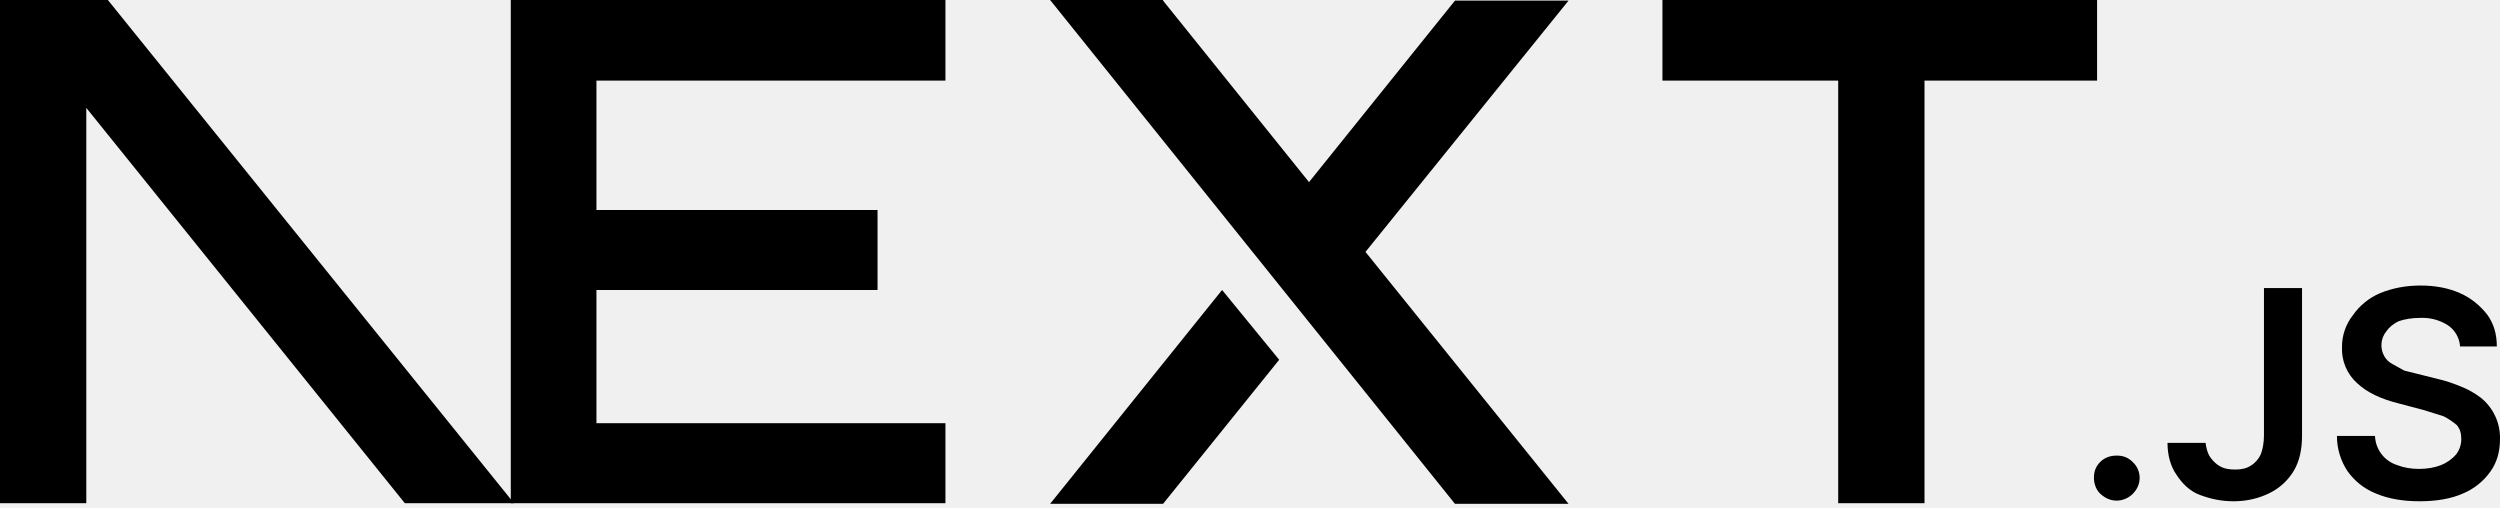
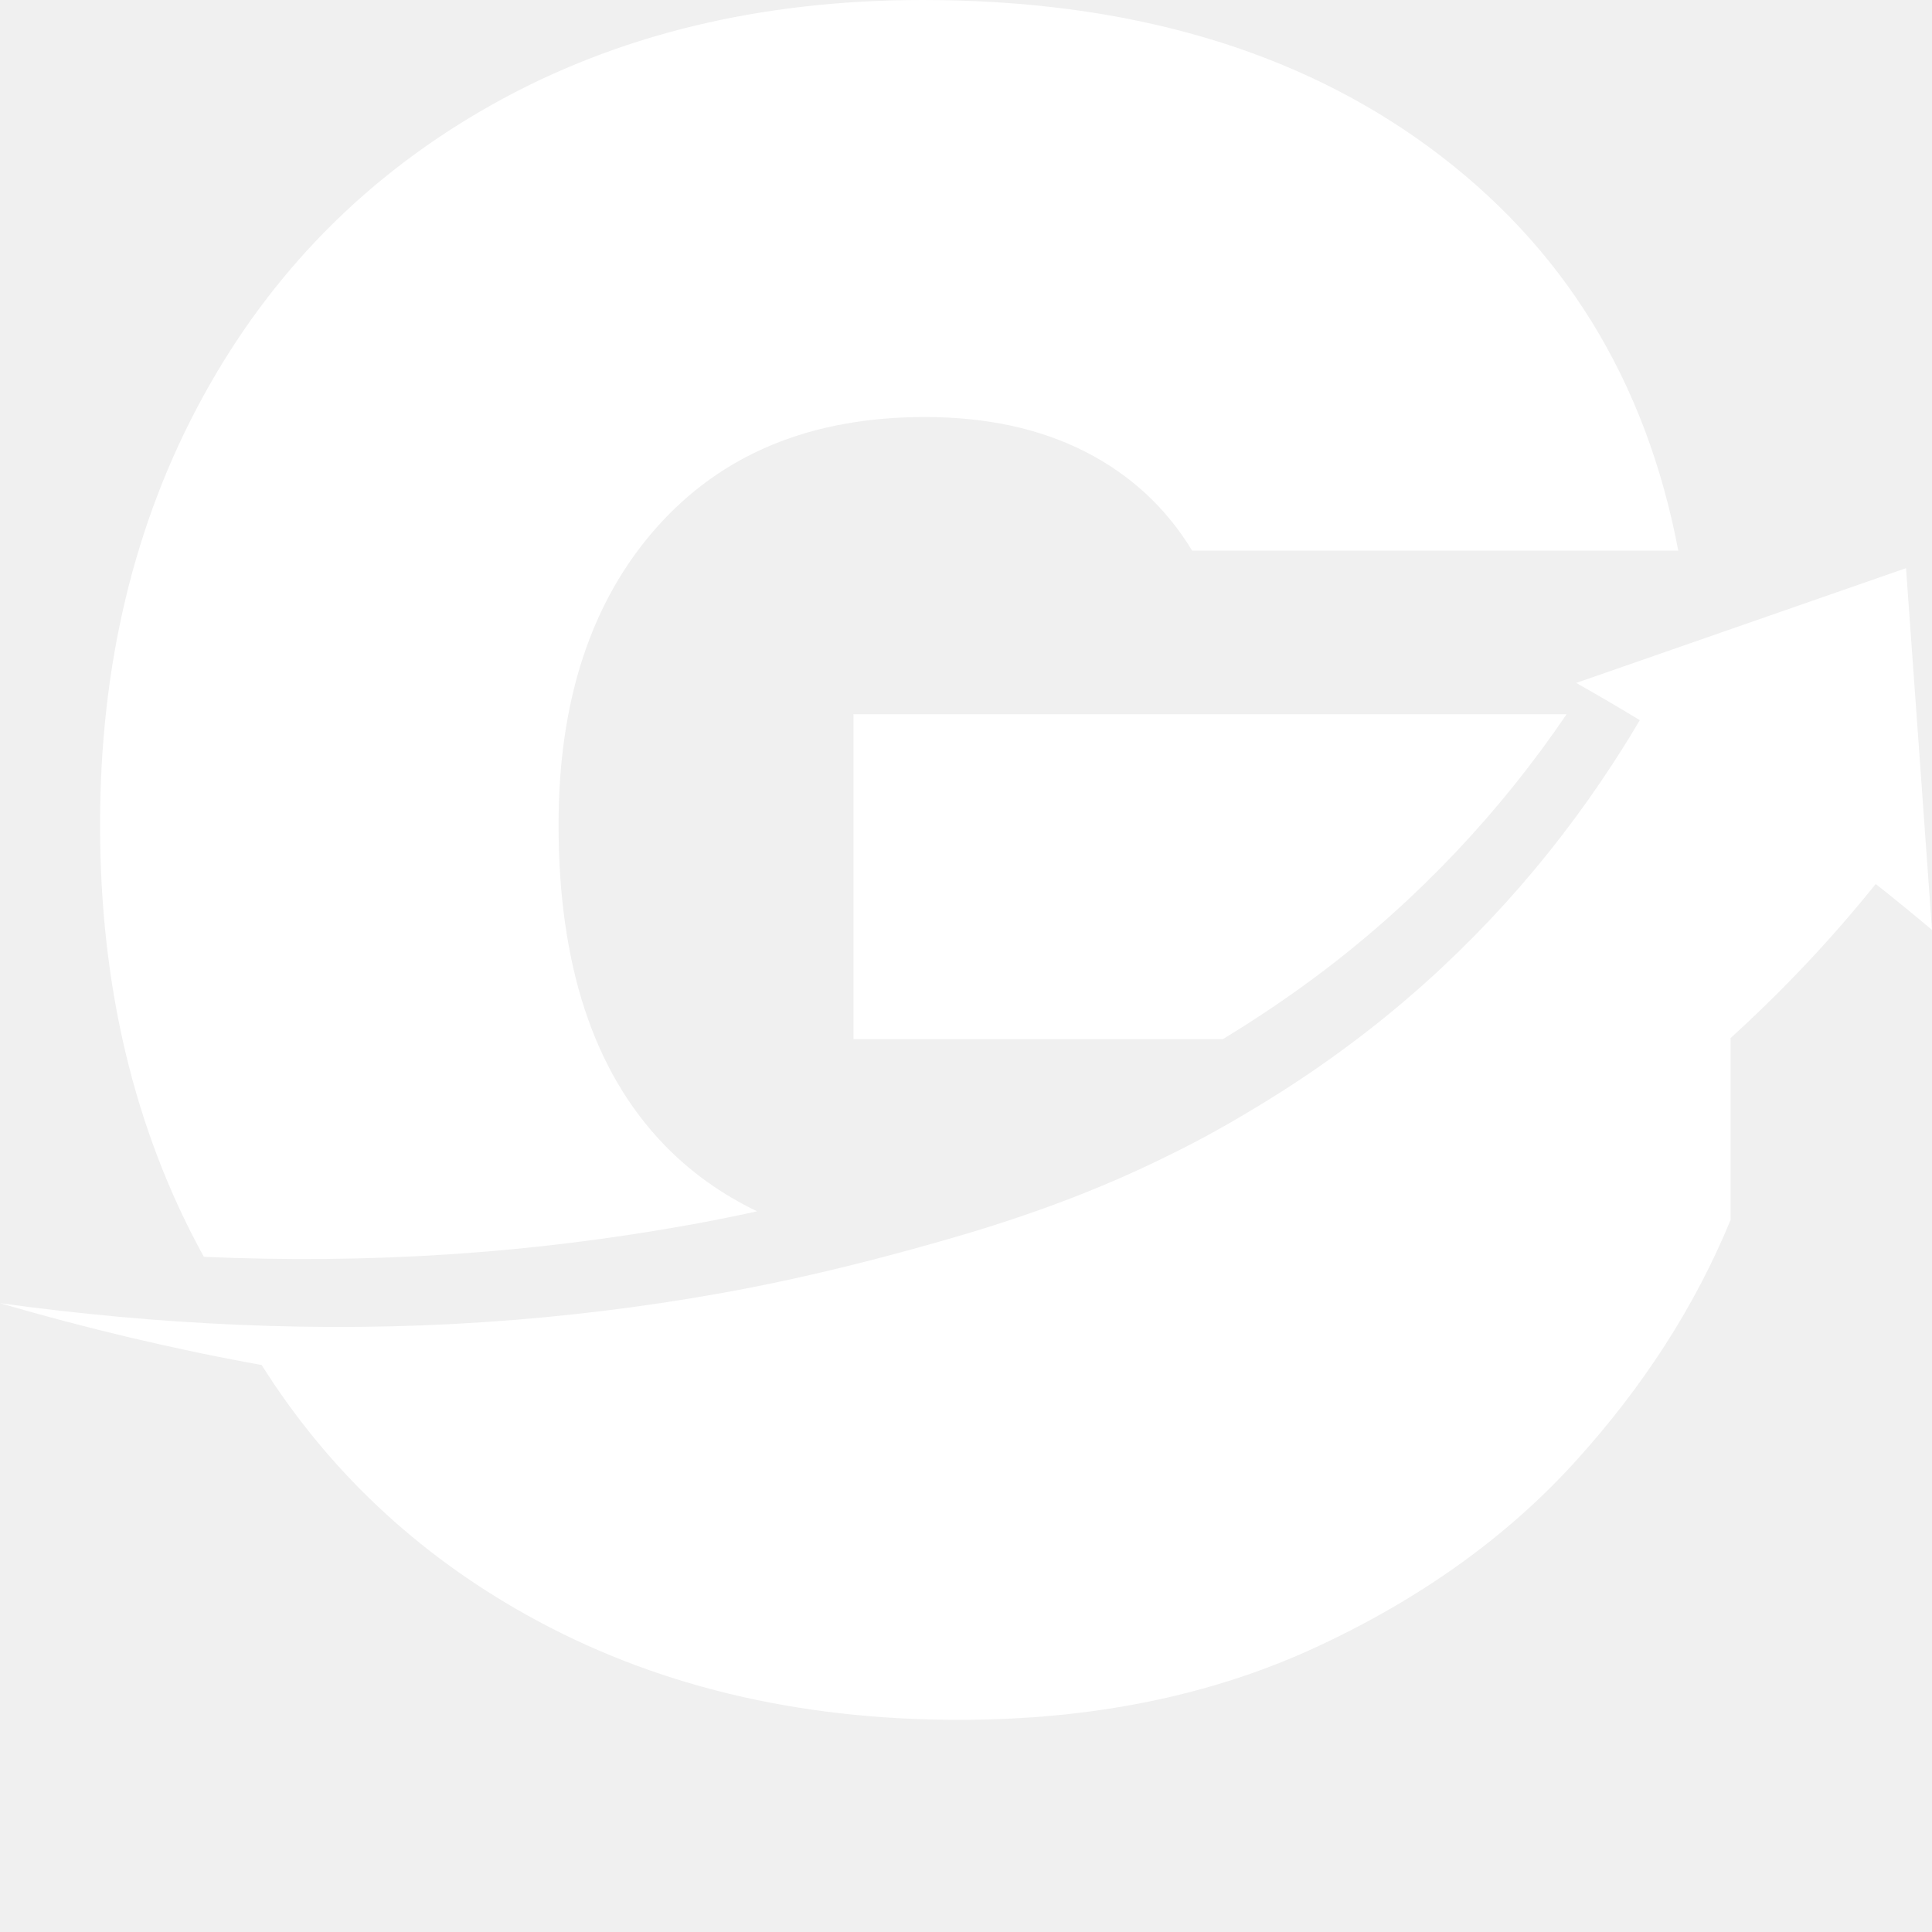
- <svg xmlns="http://www.w3.org/2000/svg" fill="none" viewBox="0 0 394 80">
-   <path fill="#000" d="M262 0h68.5v12.7h-27.2v66.6h-13.6V12.7H262V0ZM149 0v12.7H94v20.4h44.3v12.6H94v21h55v12.6H80.5V0h68.7zm34.3 0h-17.8l63.8 79.4h17.9l-32-39.7 32-39.6h-17.9l-23 28.6-23-28.6zm18.3 56.7-9-11-27.1 33.7h17.8l18.3-22.7z" />
-   <path fill="#000" d="M81 79.3 17 0H0v79.3h13.6V17l50.2 62.3H81Zm252.6-.4c-1 0-1.8-.4-2.5-1s-1.1-1.6-1.1-2.6.3-1.8 1-2.5 1.6-1 2.6-1 1.8.3 2.5 1a3.4 3.4 0 0 1 .6 4.3 3.7 3.7 0 0 1-3 1.8zm23.2-33.5h6v23.3c0 2.1-.4 4-1.3 5.5a9.1 9.1 0 0 1-3.8 3.5c-1.6.8-3.5 1.3-5.7 1.3-2 0-3.7-.4-5.3-1s-2.8-1.8-3.7-3.2c-.9-1.3-1.4-3-1.4-5h6c.1.8.3 1.6.7 2.2s1 1.2 1.6 1.5c.7.4 1.5.5 2.4.5 1 0 1.8-.2 2.4-.6a4 4 0 0 0 1.6-1.8c.3-.8.5-1.8.5-3V45.5zm30.9 9.1a4.4 4.4 0 0 0-2-3.3 7.5 7.5 0 0 0-4.3-1.1c-1.3 0-2.4.2-3.3.5-.9.4-1.6 1-2 1.6a3.5 3.5 0 0 0-.3 4c.3.5.7.9 1.3 1.2l1.8 1 2 .5 3.2.8c1.3.3 2.5.7 3.7 1.2a13 13 0 0 1 3.2 1.8 8.1 8.1 0 0 1 3 6.5c0 2-.5 3.7-1.5 5.1a10 10 0 0 1-4.4 3.5c-1.8.8-4.1 1.2-6.8 1.2-2.6 0-4.9-.4-6.8-1.2-2-.8-3.4-2-4.5-3.5a10 10 0 0 1-1.7-5.6h6a5 5 0 0 0 3.5 4.6c1 .4 2.2.6 3.4.6 1.3 0 2.5-.2 3.5-.6 1-.4 1.8-1 2.4-1.7a4 4 0 0 0 .8-2.4c0-.9-.2-1.6-.7-2.2a11 11 0 0 0-2.1-1.4l-3.2-1-3.8-1c-2.8-.7-5-1.7-6.6-3.2a7.2 7.2 0 0 1-2.4-5.7 8 8 0 0 1 1.7-5 10 10 0 0 1 4.3-3.5c2-.8 4-1.2 6.4-1.2 2.3 0 4.4.4 6.2 1.2 1.8.8 3.2 2 4.3 3.4 1 1.4 1.5 3 1.5 5h-5.8z" />
+ <svg xmlns="http://www.w3.org/2000/svg" viewBox="0 0 230 230" class="roots-wrapper" width="575" height="575">
+   <g transform="rotate(0 0 0)">
+     <svg viewBoxSize="575" data-root-id="1651194723765" version="1.1" id="Calque_1" x="" y="" viewBox="106.86 119.63 810.01 721.06" xml:space="preserve" height="205" width="230" preserveAspectRatio="xMinYMin" zoom="1" editorType="buyer" data-layer-role="icon" style="position: absolute; height: 205px; width: 230px; top: 82.757px; left: 287.5px;">
+       <path class="st0" d="M295.1,645.52c33.48-2.2,66.68-6.26,99.38-12.11c10.04-1.76,19.94-3.78,29.8-5.93  c-15.02-7.21-28.14-16.61-39.29-28.25c-29.31-30.58-43.95-75.18-43.95-133.78c0-52.16,13.67-93.7,41.05-124.61  c27.37-30.91,64.87-46.37,112.53-46.37c25.75,0,48.13,4.83,67.14,14.49c18.98,9.66,33.96,23.51,44.92,41.53h203.81  c-13.52-71.48-48.3-127.82-104.33-169.04c-56.02-41.2-126.87-61.82-212.51-61.82c-68.26,0-128.47,14.65-180.63,43.95  c-52.16,29.31-92.58,70.2-121.23,122.68c-28.66,52.49-42.98,112.22-42.98,179.18c0,67.62,14.32,127.67,42.98,180.15  c0.18,0.33,0.39,0.64,0.58,0.98C226.74,648.05,261.05,647.78,295.1,645.52z" name="Layer %{number}" zoom="1" data-layer-id="0267932423765" style="" fill="#FFFFFF" />
+       <path class="st0" d="M763.67,419.08H464.68v136.2h154.9c14.5-8.8,28.52-18.26,41.89-28.39C701.7,496.43,736.13,459.68,763.67,419.08  z" name="Layer %{number}" zoom="1" data-layer-id="6012255323765" style="" fill="#FFFFFF" />
+       <path class="st0" d="M905.98,357.84c-46.09,16.04-92.18,32.08-138.27,48.12c8.69,4.9,17.58,10.1,26.65,15.6  c-5.16,8.84-10.72,17.48-16.48,25.99c-27.55,40.57-61.93,77.37-102.22,107.84c-13.31,10.11-27.33,19.57-41.85,28.33  c-12.39,7.55-25.13,14.59-38.22,20.93c-28.4,14.02-58.44,25.06-90.12,34.17c-22.42,6.48-44.56,12.24-66.98,17.15  c-9.82,2.14-19.72,4.13-29.75,5.91c-32.74,5.84-65.91,9.89-99.44,12.1c-34.02,2.28-68.33,2.56-102.71,1.07  c-33.24-1.42-66.48-4.48-99.73-9.04c35.95,10.46,72.6,19.22,109.69,25.91c0,0,0.01,0,0.01,0l0.01,0.02  c27.76,43.97,64.79,78.92,111.15,104.8c52.48,29.31,112.85,43.95,181.12,43.95c56.03,0,105.92-10.15,149.72-30.43  c43.79-20.28,80.01-46.2,108.67-77.76c28.65-31.55,50.38-65.35,65.2-101.43v-76.23c0.01-0.01,0.02-0.02,0.03-0.03  c21.75-19.77,42.17-41.32,60.81-64.56c8.2,6.48,16.06,12.91,23.6,19.26C913.26,458.96,909.62,408.4,905.98,357.84z M238.48,695.91  C239.76,696.14,239.76,696.14,238.48,695.91L238.48,695.91z" name="Layer %{number}" zoom="1" data-layer-id="9654872323765" style="" fill="#FFFFFF" />
+     </svg>
+   </g>
</svg>
